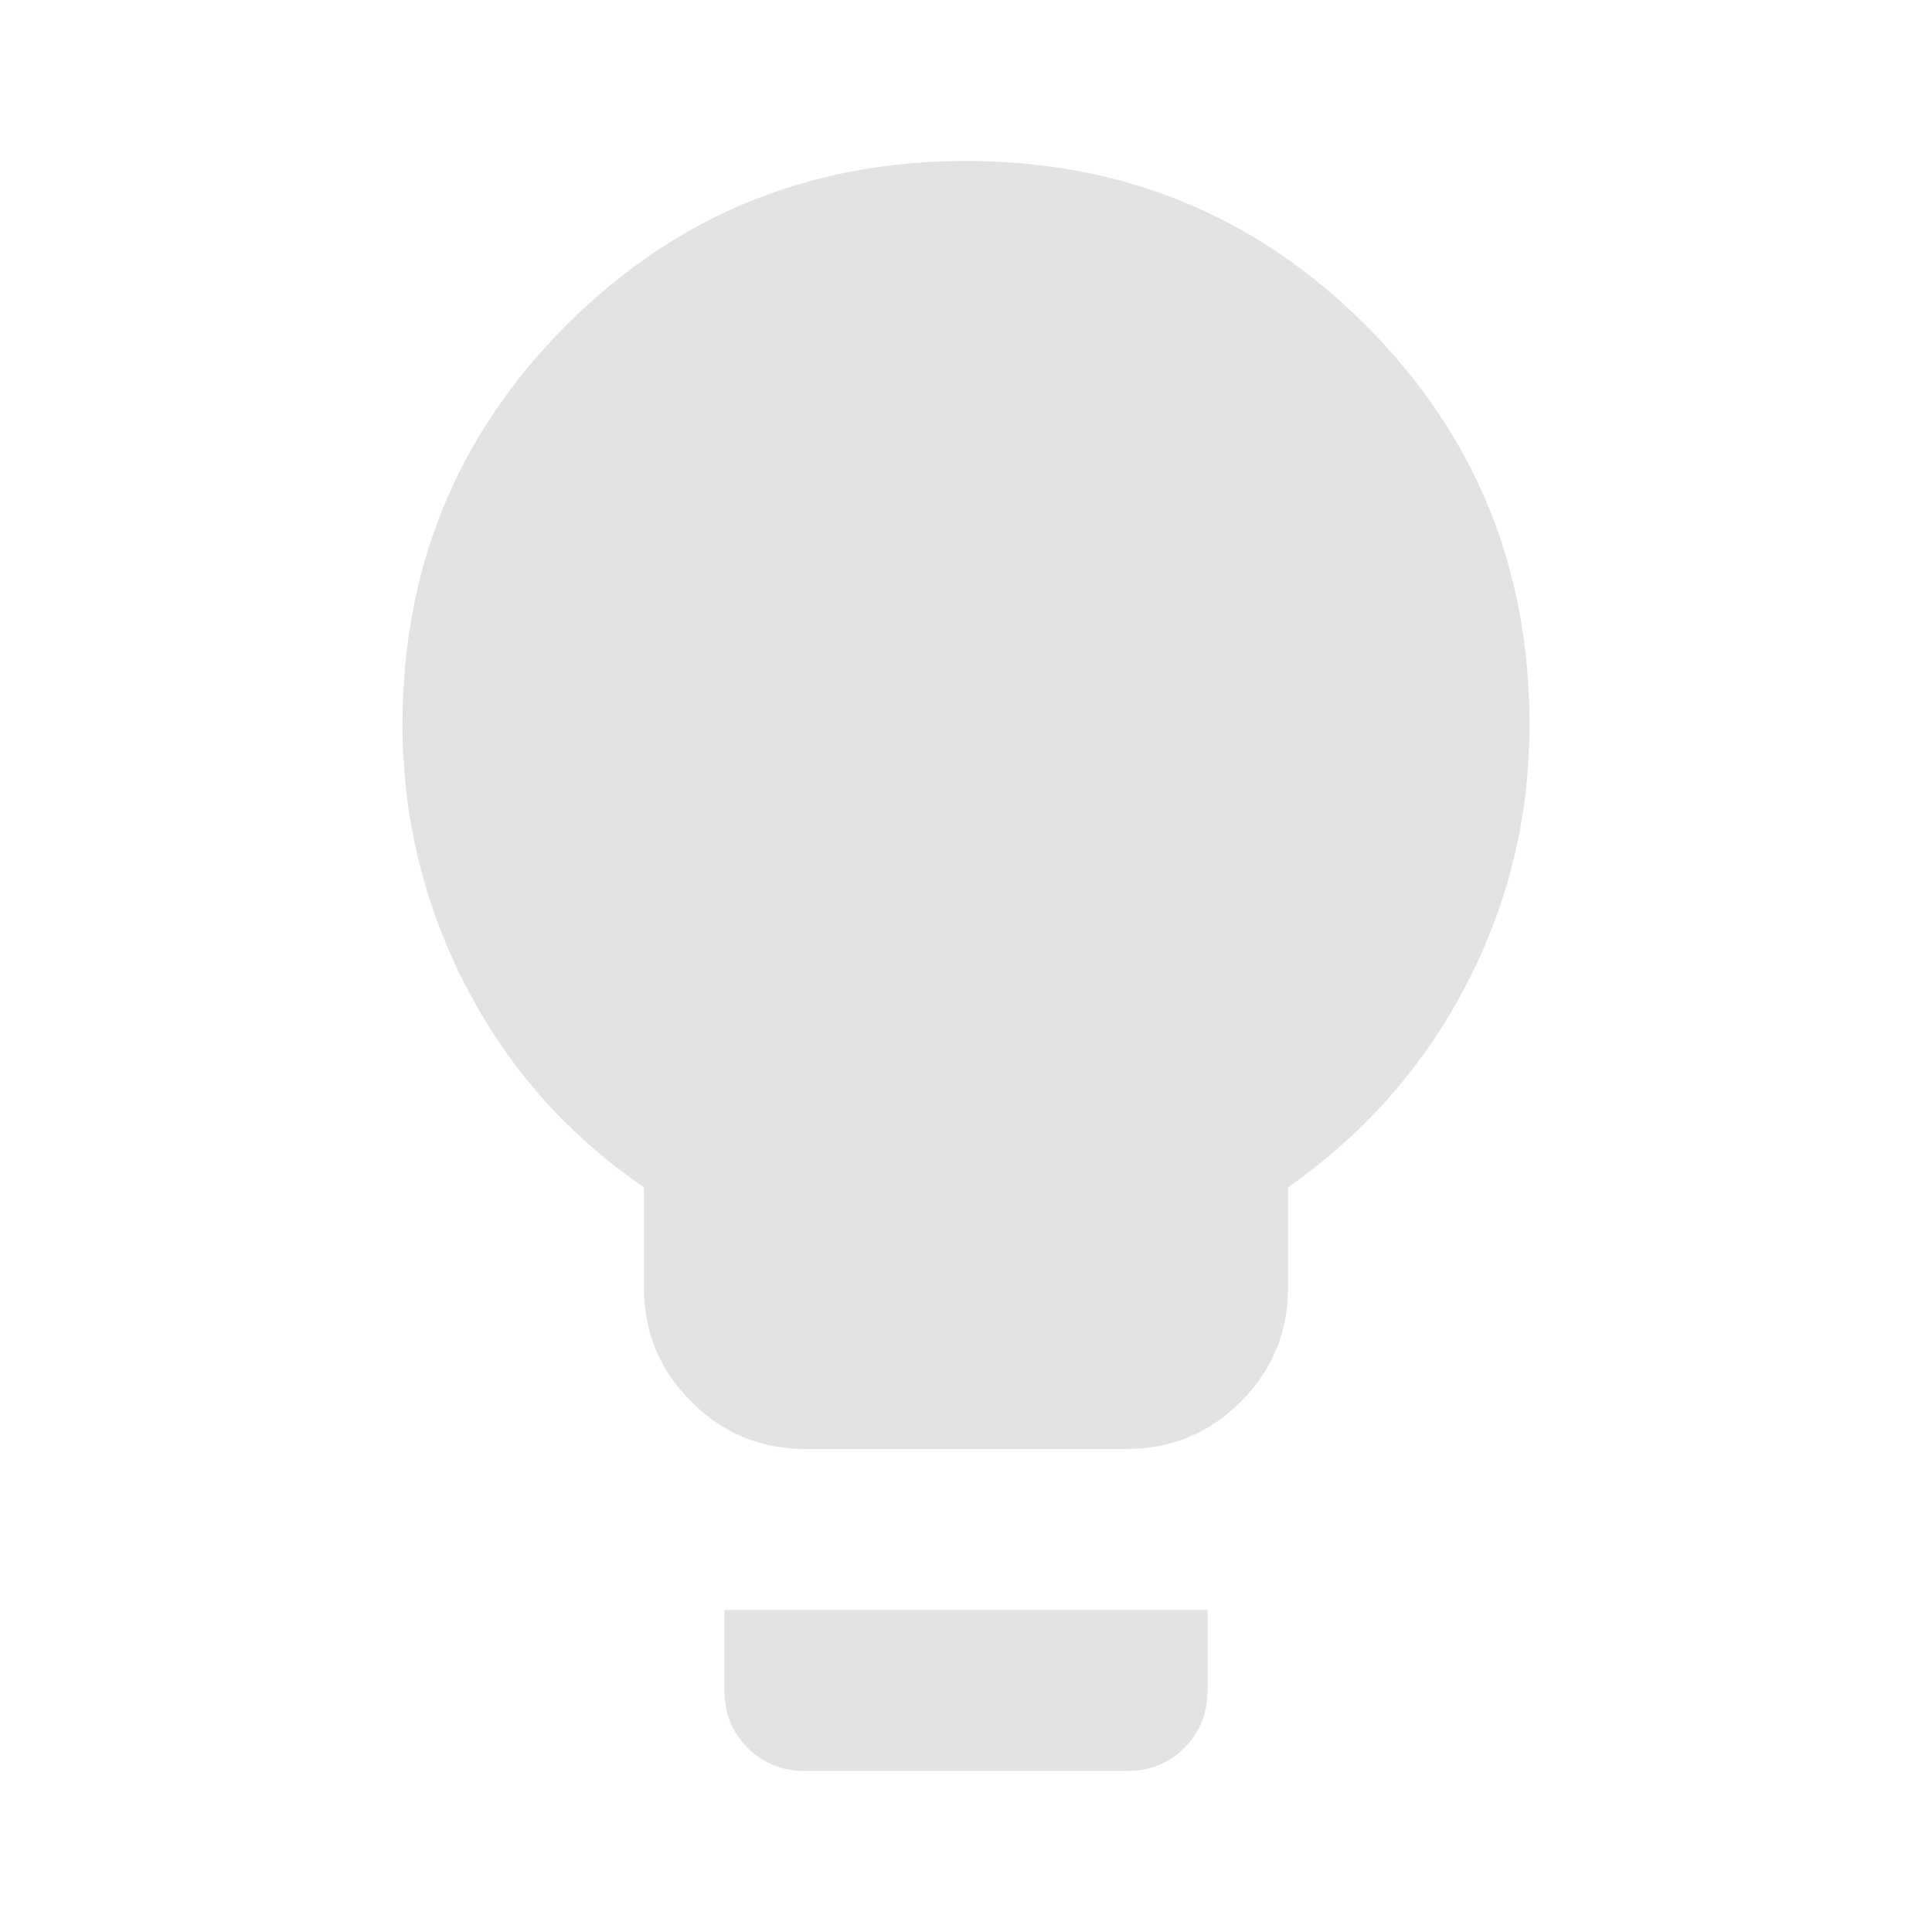
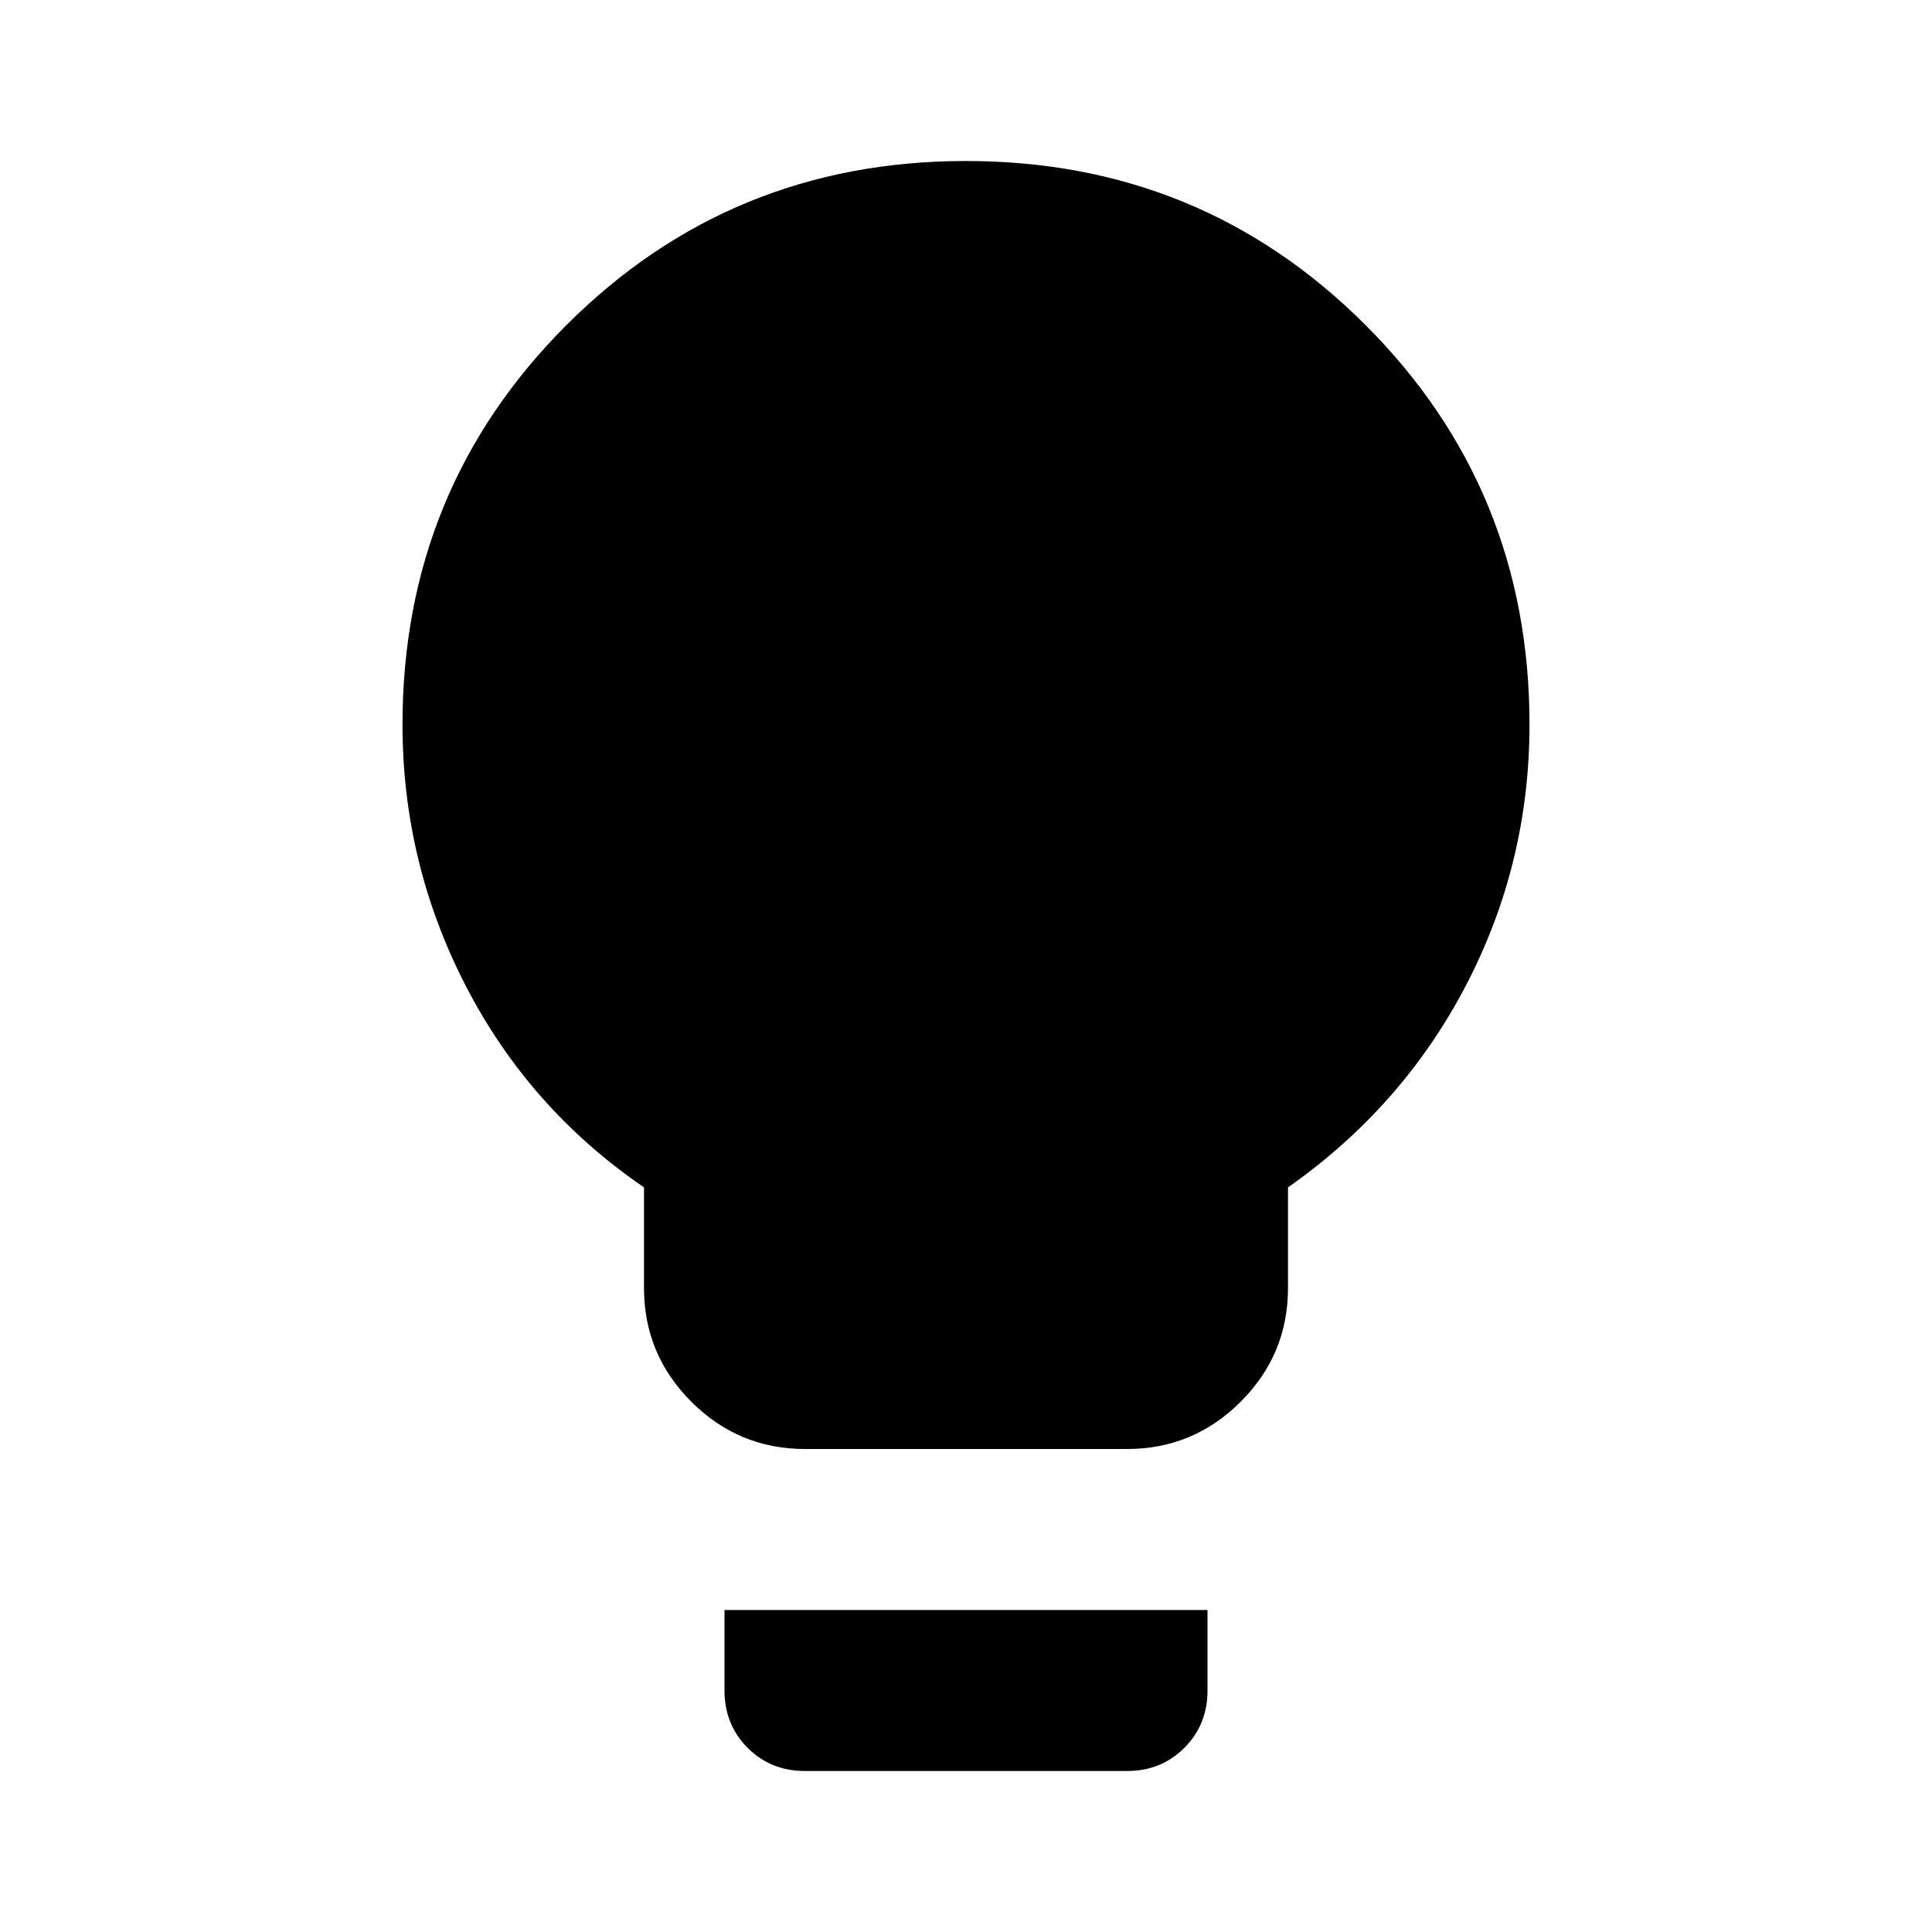
- <svg xmlns="http://www.w3.org/2000/svg" height="24px" viewBox="0 -960 960 960" width="24px" fill="#e3e3e3" version="1.1" id="svg4">
+ <svg xmlns="http://www.w3.org/2000/svg" height="24px" viewBox="0 -960 960 960" width="24px" fill="currentColor" version="1.1">
  <defs id="defs8" />
  <path d="m 400,-240 c -22,0 -40.833,-7.833 -56.5,-23.5 C 327.833,-279.167 320,-298 320,-320 v -50 c -38,-26 -67.5,-59.333 -88.5,-100 -21,-40.667 -31.5,-84 -31.5,-130 0,-78 27.167,-144.167 81.5,-198.5 54.333,-54.333 120.5,-81.5 198.5,-81.5 78,0 144.167,27.167 198.5,81.5 54.333,54.333 81.5,120.5 81.5,198.5 0,46 -10.5,89.167 -31.5,129.5 -21,40.333 -50.5,73.833 -88.5,100.5 v 50 c 0,22 -7.833,40.833 -23.5,56.5 -15.667,15.667 -34.5,23.5 -56.5,23.5 z m 0,160 c -11.333,0 -20.833,-3.833 -28.5,-11.5 -7.667,-7.667 -11.5,-17.167 -11.5,-28.5 v -40 h 240 v 40 c 0,11.333 -3.833,20.833 -11.5,28.5 -7.667,7.667 -17.167,11.5 -28.5,11.5 z" id="path2" />
</svg>
